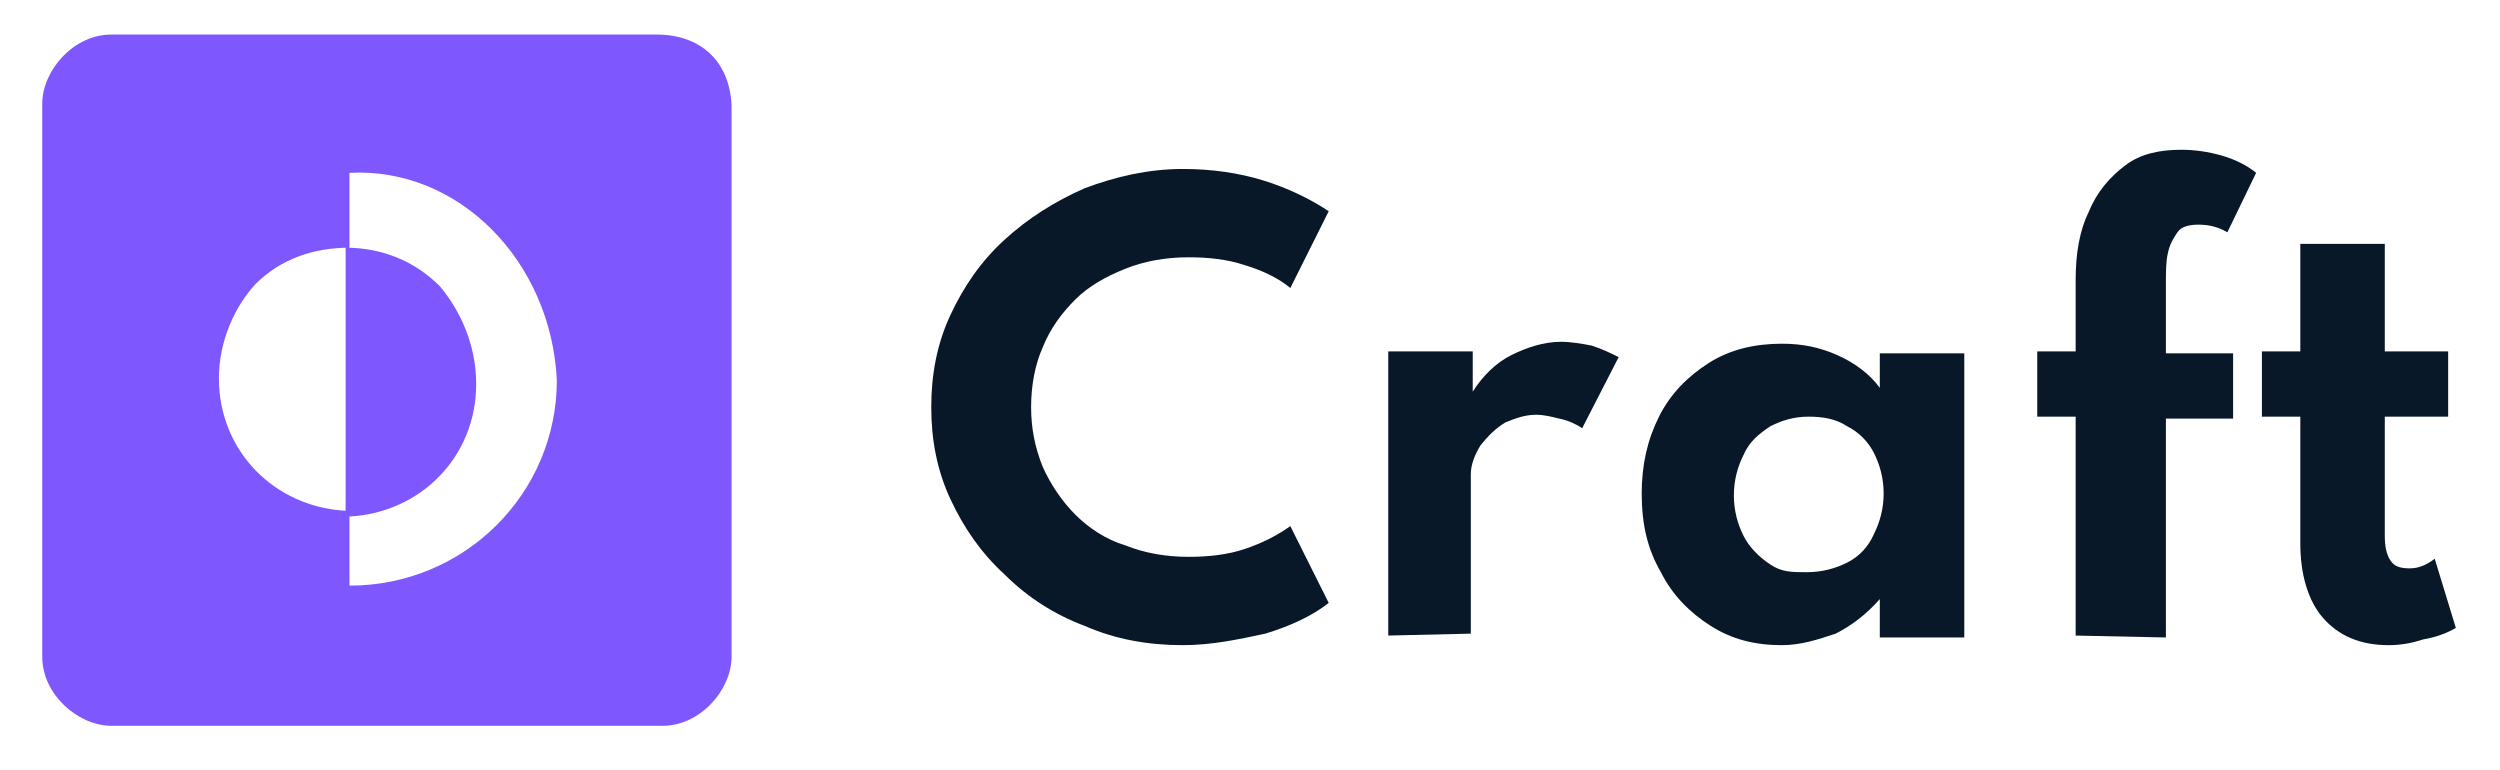
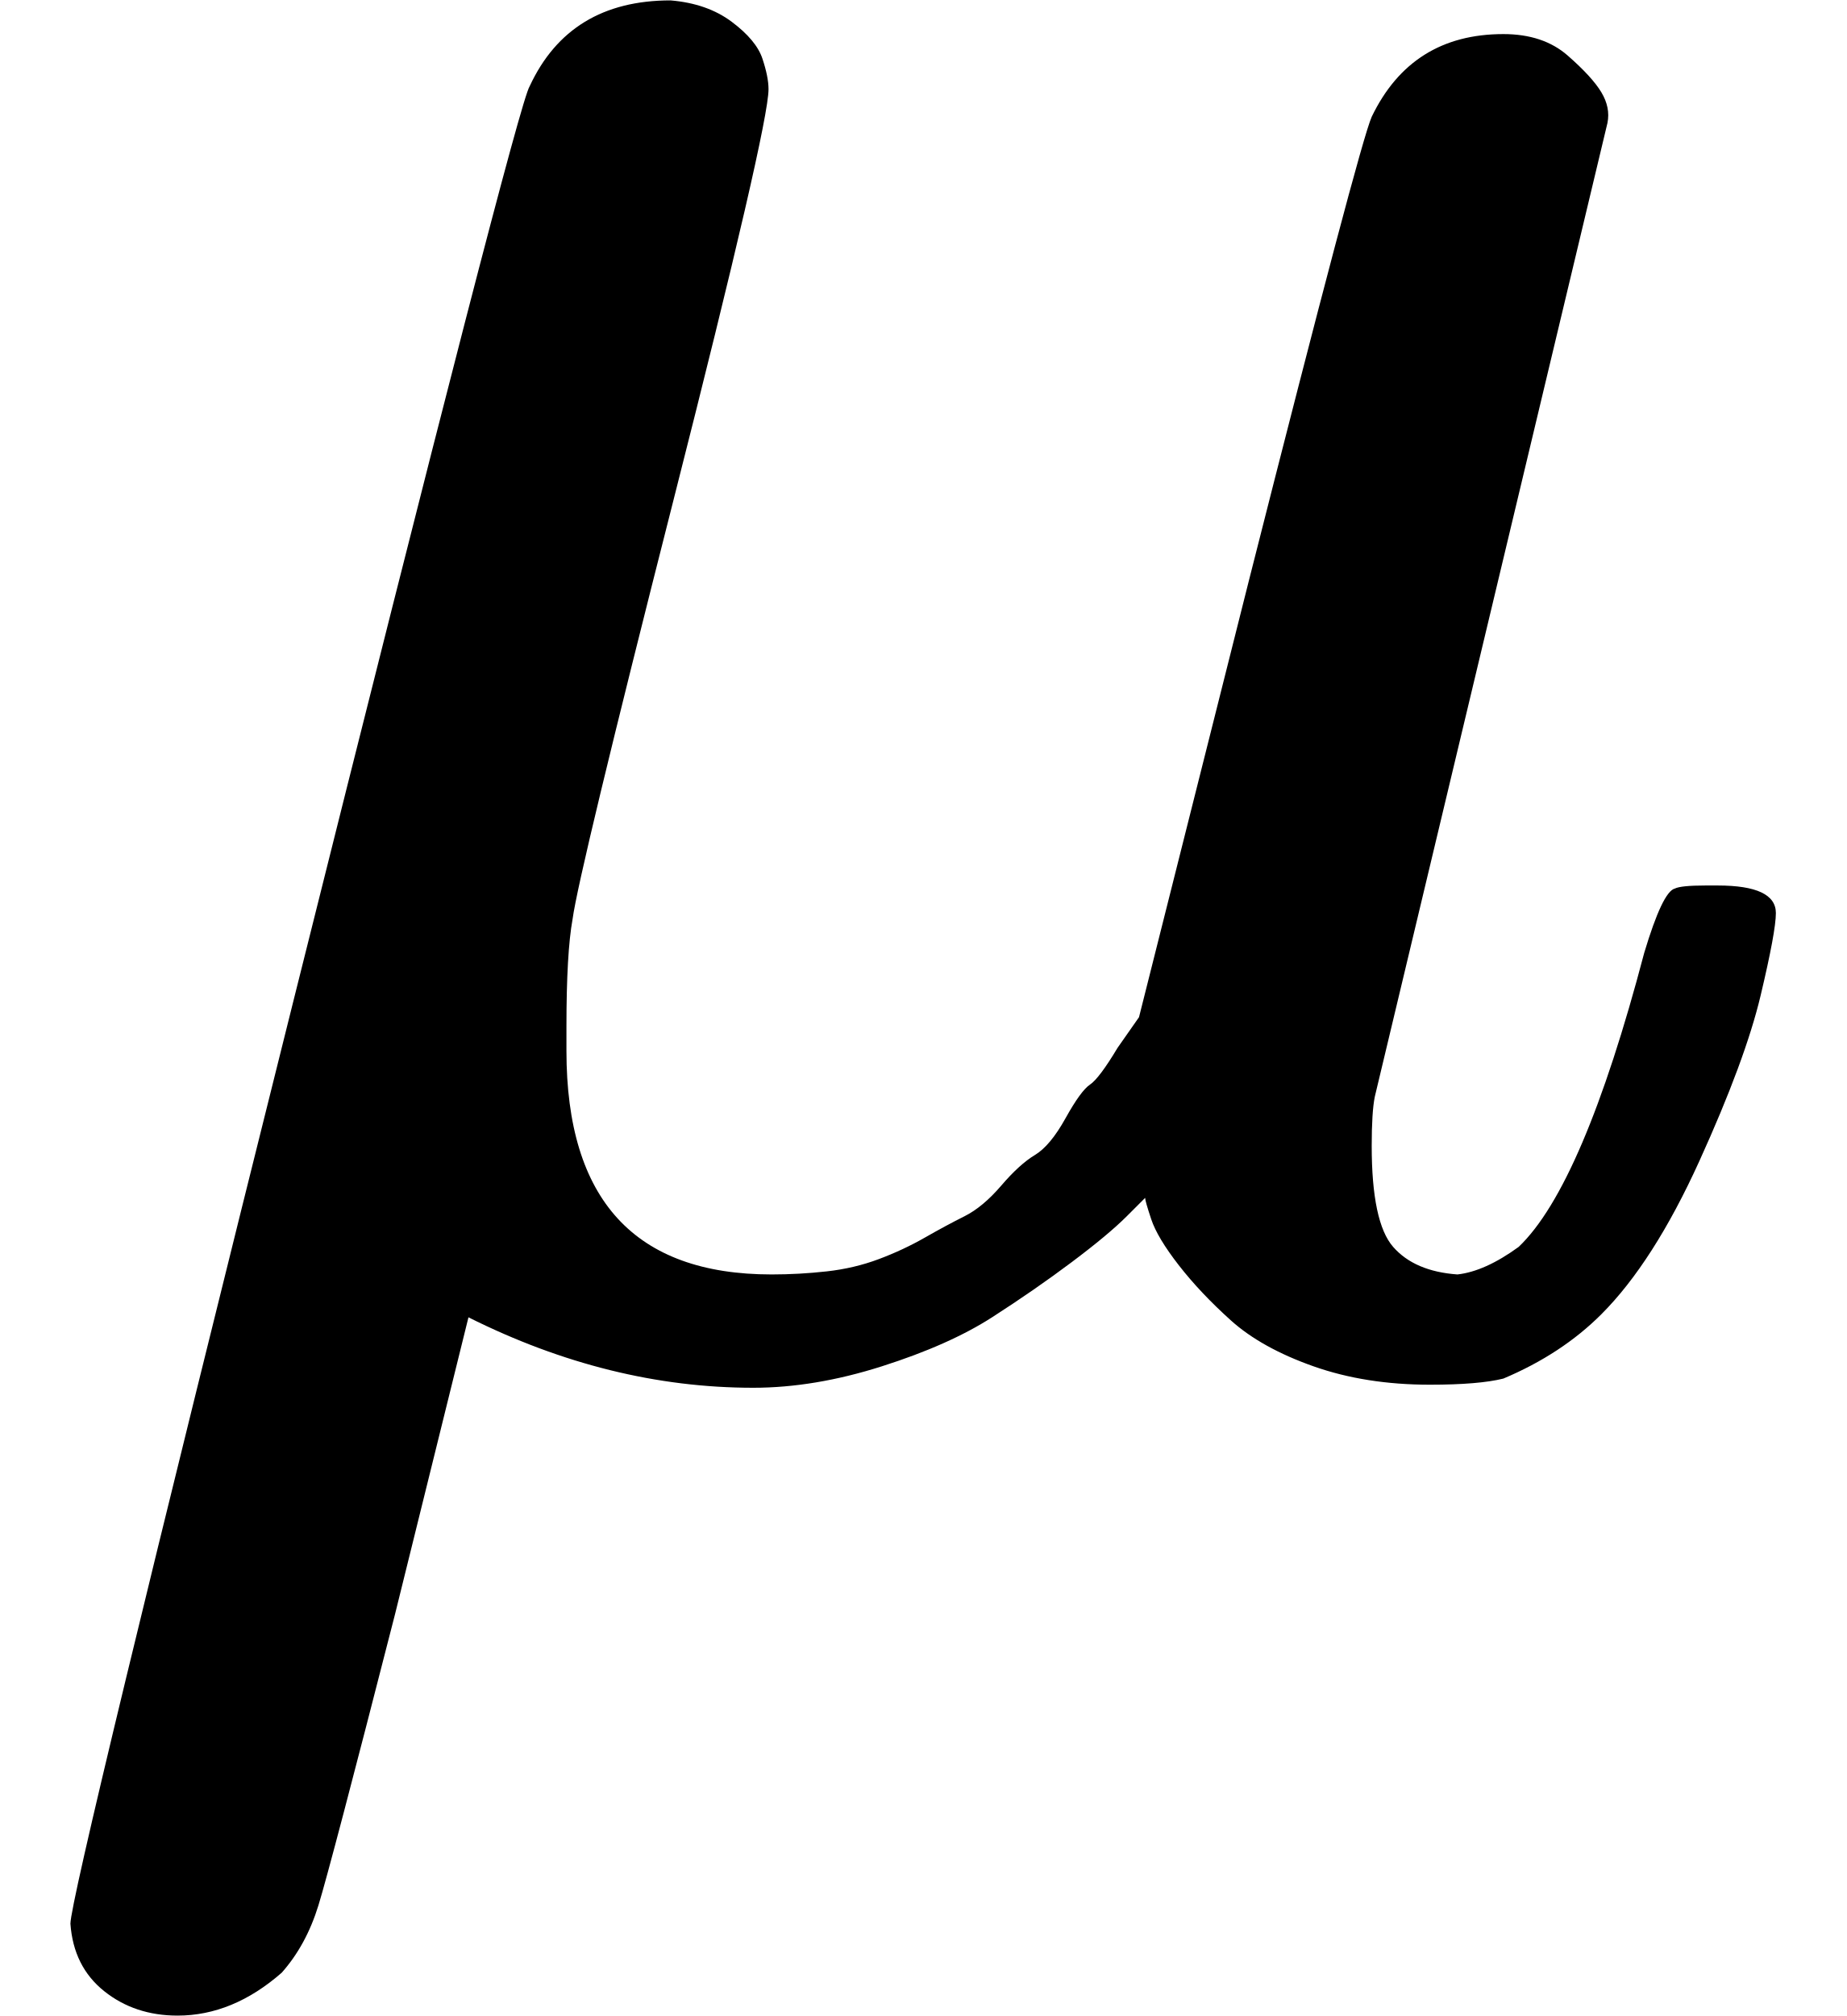
- <svg xmlns="http://www.w3.org/2000/svg" version="1.0" id="Layer_1" x="0px" y="0px" viewBox="0 0 130.2 40.1" style="enable-background:new 0 0 130.2 40.1;" xml:space="preserve">
-   <style type="text/css">
- 	.st0{fill:#081828;}
- 	.st1{fill:#7E57FF;}
- </style>
-   <g>
-     <g>
-       <path class="st0" d="M61.6,33.6c-1.8,0-3.5-0.3-5.1-1c-1.6-0.6-3-1.5-4.2-2.7c-1.2-1.1-2.1-2.4-2.8-3.9s-1-3.1-1-4.8    s0.3-3.3,1-4.8s1.6-2.8,2.8-3.9s2.6-2,4.2-2.7c1.6-0.6,3.3-1,5.1-1c1.5,0,2.9,0.2,4.2,0.6c1.3,0.4,2.5,1,3.4,1.6l-2,4    c-0.6-0.5-1.4-0.9-2.4-1.2c-0.9-0.3-1.9-0.4-2.9-0.4c-1.2,0-2.3,0.2-3.3,0.6s-1.9,0.9-2.6,1.6c-0.7,0.7-1.3,1.5-1.7,2.5    c-0.4,0.9-0.6,2-0.6,3.1s0.2,2.1,0.6,3.1c0.4,0.9,1,1.8,1.7,2.5s1.6,1.3,2.6,1.6c1,0.4,2.1,0.6,3.3,0.6c1,0,2-0.1,2.9-0.4    c0.9-0.3,1.7-0.7,2.4-1.2l2,4c-0.9,0.7-2,1.2-3.3,1.6C64.5,33.3,63.1,33.6,61.6,33.6z" />
-       <path class="st0" d="M72.3,33.1V18.3h4.4v2.1c0.5-0.8,1.2-1.5,2-1.9s1.7-0.7,2.6-0.7c0.5,0,1.1,0.1,1.6,0.2c0.6,0.2,1,0.4,1.4,0.6    l-1.9,3.7c-0.3-0.2-0.7-0.4-1.2-0.5c-0.4-0.1-0.8-0.2-1.2-0.2c-0.6,0-1.1,0.2-1.6,0.4c-0.5,0.3-0.9,0.7-1.3,1.2    c-0.3,0.5-0.5,1-0.5,1.5V33L72.3,33.1L72.3,33.1z" />
-       <path class="st0" d="M92.8,33.6c-1.4,0-2.6-0.3-3.7-1c-1.1-0.7-2-1.6-2.6-2.8c-0.7-1.2-1-2.5-1-4.1c0-1.5,0.3-2.8,0.9-4    s1.5-2.1,2.6-2.8c1.1-0.7,2.4-1,3.8-1c1.1,0,2,0.2,2.9,0.6s1.7,1,2.2,1.7v-1.8h4.4v14.8h-4.4v-2c-0.7,0.8-1.5,1.4-2.3,1.8    C94.7,33.3,93.8,33.6,92.8,33.6z M94.1,29.8c0.8,0,1.5-0.2,2.1-0.5s1.1-0.8,1.4-1.5c0.3-0.6,0.5-1.3,0.5-2.1    c0-0.8-0.2-1.5-0.5-2.1s-0.8-1.1-1.4-1.4c-0.6-0.4-1.3-0.5-2-0.5c-0.8,0-1.4,0.2-2,0.5c-0.6,0.4-1.1,0.8-1.4,1.5    c-0.3,0.6-0.5,1.3-0.5,2.1c0,0.8,0.2,1.5,0.5,2.1s0.8,1.1,1.4,1.5S93.3,29.8,94.1,29.8z" />
-       <path class="st0" d="M108.1,33.1V21.7h-2v-3.4h2v-3.7c0-1.4,0.2-2.6,0.7-3.6c0.4-1,1.1-1.8,1.9-2.4c0.8-0.6,1.8-0.8,2.9-0.8    c0.7,0,1.4,0.1,2.1,0.3s1.3,0.5,1.8,0.9l-1.5,3.1c-0.5-0.3-1-0.4-1.5-0.4s-0.9,0.1-1.1,0.4s-0.4,0.6-0.5,1.1    c-0.1,0.4-0.1,1-0.1,1.6v3.6h3.5v3.4h-3.5v11.4L108.1,33.1L108.1,33.1z" />
-       <path class="st0" d="M124.4,33.6c-1.5,0-2.6-0.5-3.4-1.4c-0.8-0.9-1.2-2.3-1.2-3.9v-6.6h-2v-3.4h2v-5.6h4.4v5.6h3.3v3.4h-3.3v6.2    c0,0.6,0.1,1,0.3,1.3s0.5,0.4,1,0.4s0.9-0.2,1.3-0.5l1.1,3.6c-0.5,0.3-1.1,0.5-1.7,0.6C125.6,33.5,125,33.6,124.4,33.6z" />
-     </g>
-     <g>
-       <path class="st1" d="M34.2,1.8H5.8c-2,0-3.6,1.9-3.6,3.6v28.8c0,2,1.9,3.6,3.6,3.6h28.7c2,0,3.6-1.9,3.6-3.6V5.5    C38,3.2,36.5,1.8,34.2,1.8z M18.2,30.5v-3.6c3.7-0.2,6.6-3.1,6.6-6.9c0-2-0.8-3.8-1.9-5.1c-1.3-1.3-3-2-4.9-2v13.7    c-3.7-0.2-6.6-3.1-6.6-6.9c0-1.9,0.8-3.7,1.9-4.9c1.3-1.3,3-1.9,4.9-1.9V9c5.7-0.3,10.5,4.6,10.8,10.8    C29,25.7,24.2,30.5,18.2,30.5z" />
+ <svg xmlns="http://www.w3.org/2000/svg" xmlns:xlink="http://www.w3.org/1999/xlink" width="1.364ex" height="1.489ex" viewBox="0 -442 603 658" aria-hidden="true" style="">
+   <defs>
+     <path id="MJX-6-TEX-I-1D707" d="M58 -216Q44 -216 34 -208T23 -186Q23 -176 96 116T173 414Q186 442 219 442Q231 441 239 435T249 423T251 413Q251 401 220 279T187 142Q185 131 185 107V99Q185 26 252 26Q261 26 270 27T287 31T302 38T315 45T327 55T338 65T348 77T356 88T365 100L372 110L408 253Q444 395 448 404Q461 431 491 431Q504 431 512 424T523 412T525 402L449 84Q448 79 448 68Q448 43 455 35T476 26Q485 27 496 35Q517 55 537 131Q543 151 547 152Q549 153 557 153H561Q580 153 580 144Q580 138 575 117T555 63T523 13Q510 0 491 -8Q483 -10 467 -10Q446 -10 429 -4T402 11T385 29T376 44T374 51L368 45Q362 39 350 30T324 12T288 -4T246 -11Q199 -11 153 12L129 -85Q108 -167 104 -180T92 -202Q76 -216 58 -216Z" />
+   </defs>
+   <g stroke="black" fill="black" stroke-width="0" transform="matrix(1 0 0 -1 0 0)">
+     <g data-mml-node="math">
+       <g data-mml-node="mi">
+         <use xlink:href="#MJX-6-TEX-I-1D707" />
+       </g>
    </g>
  </g>
</svg>
